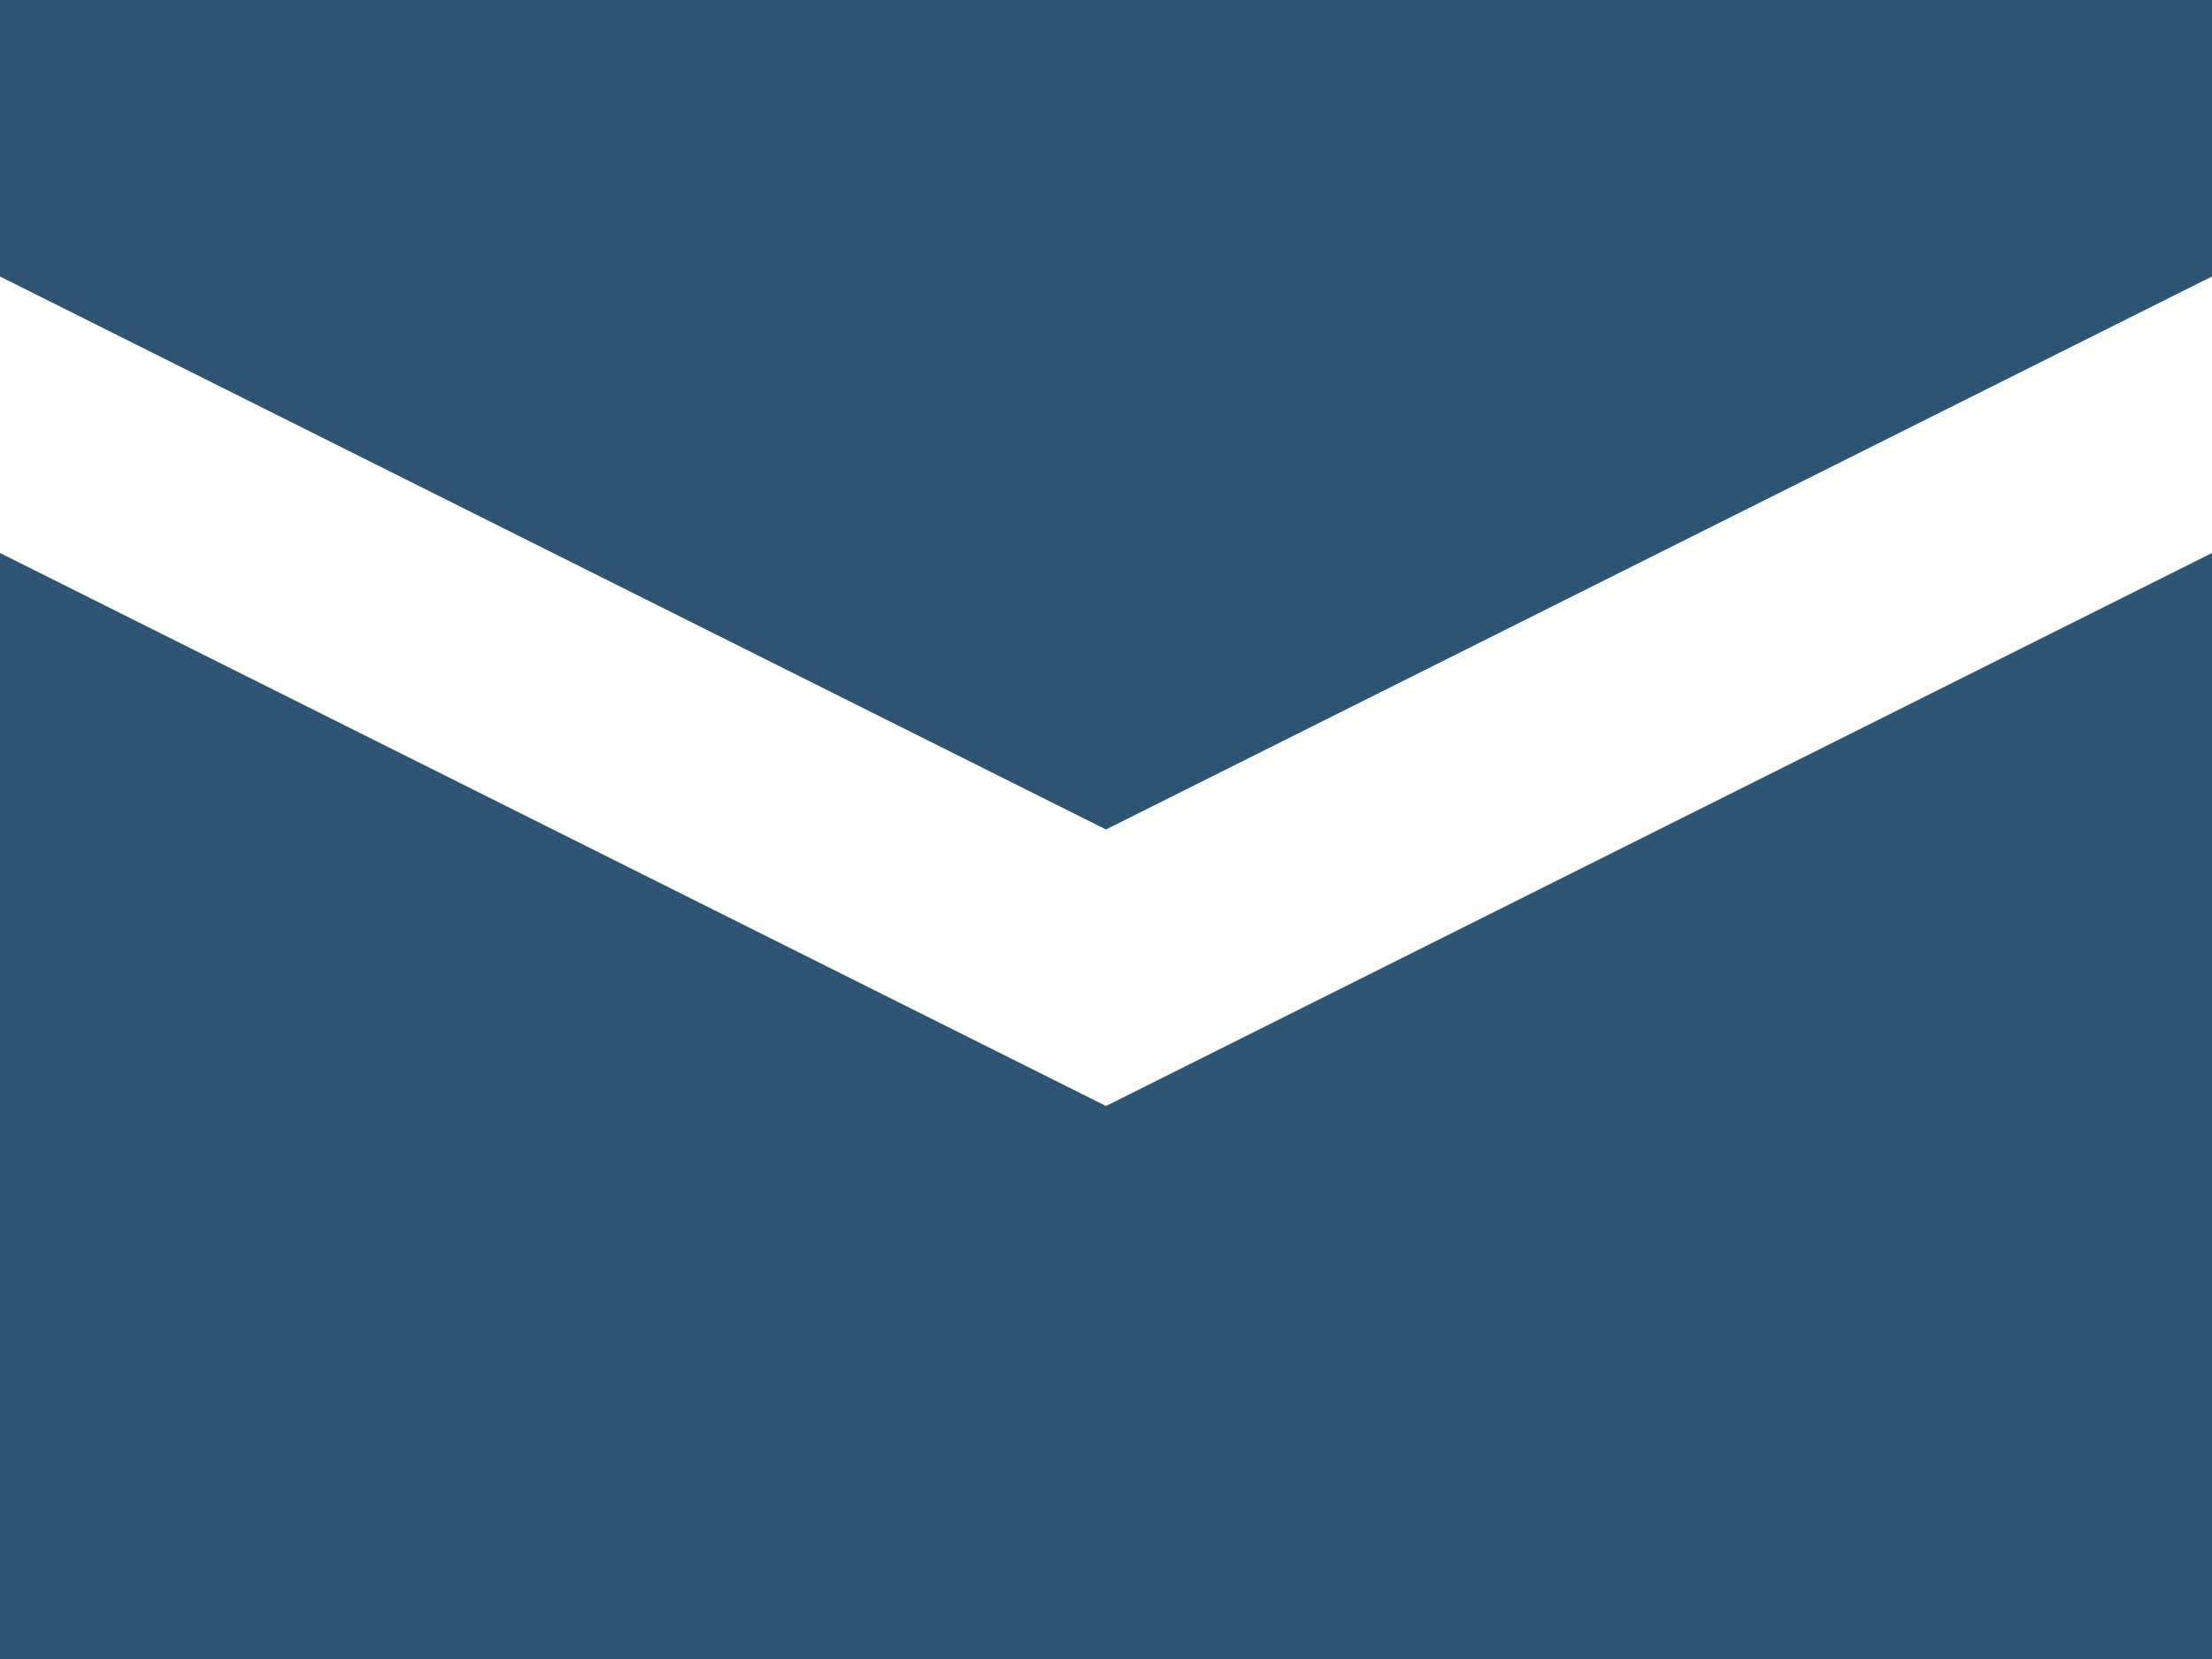
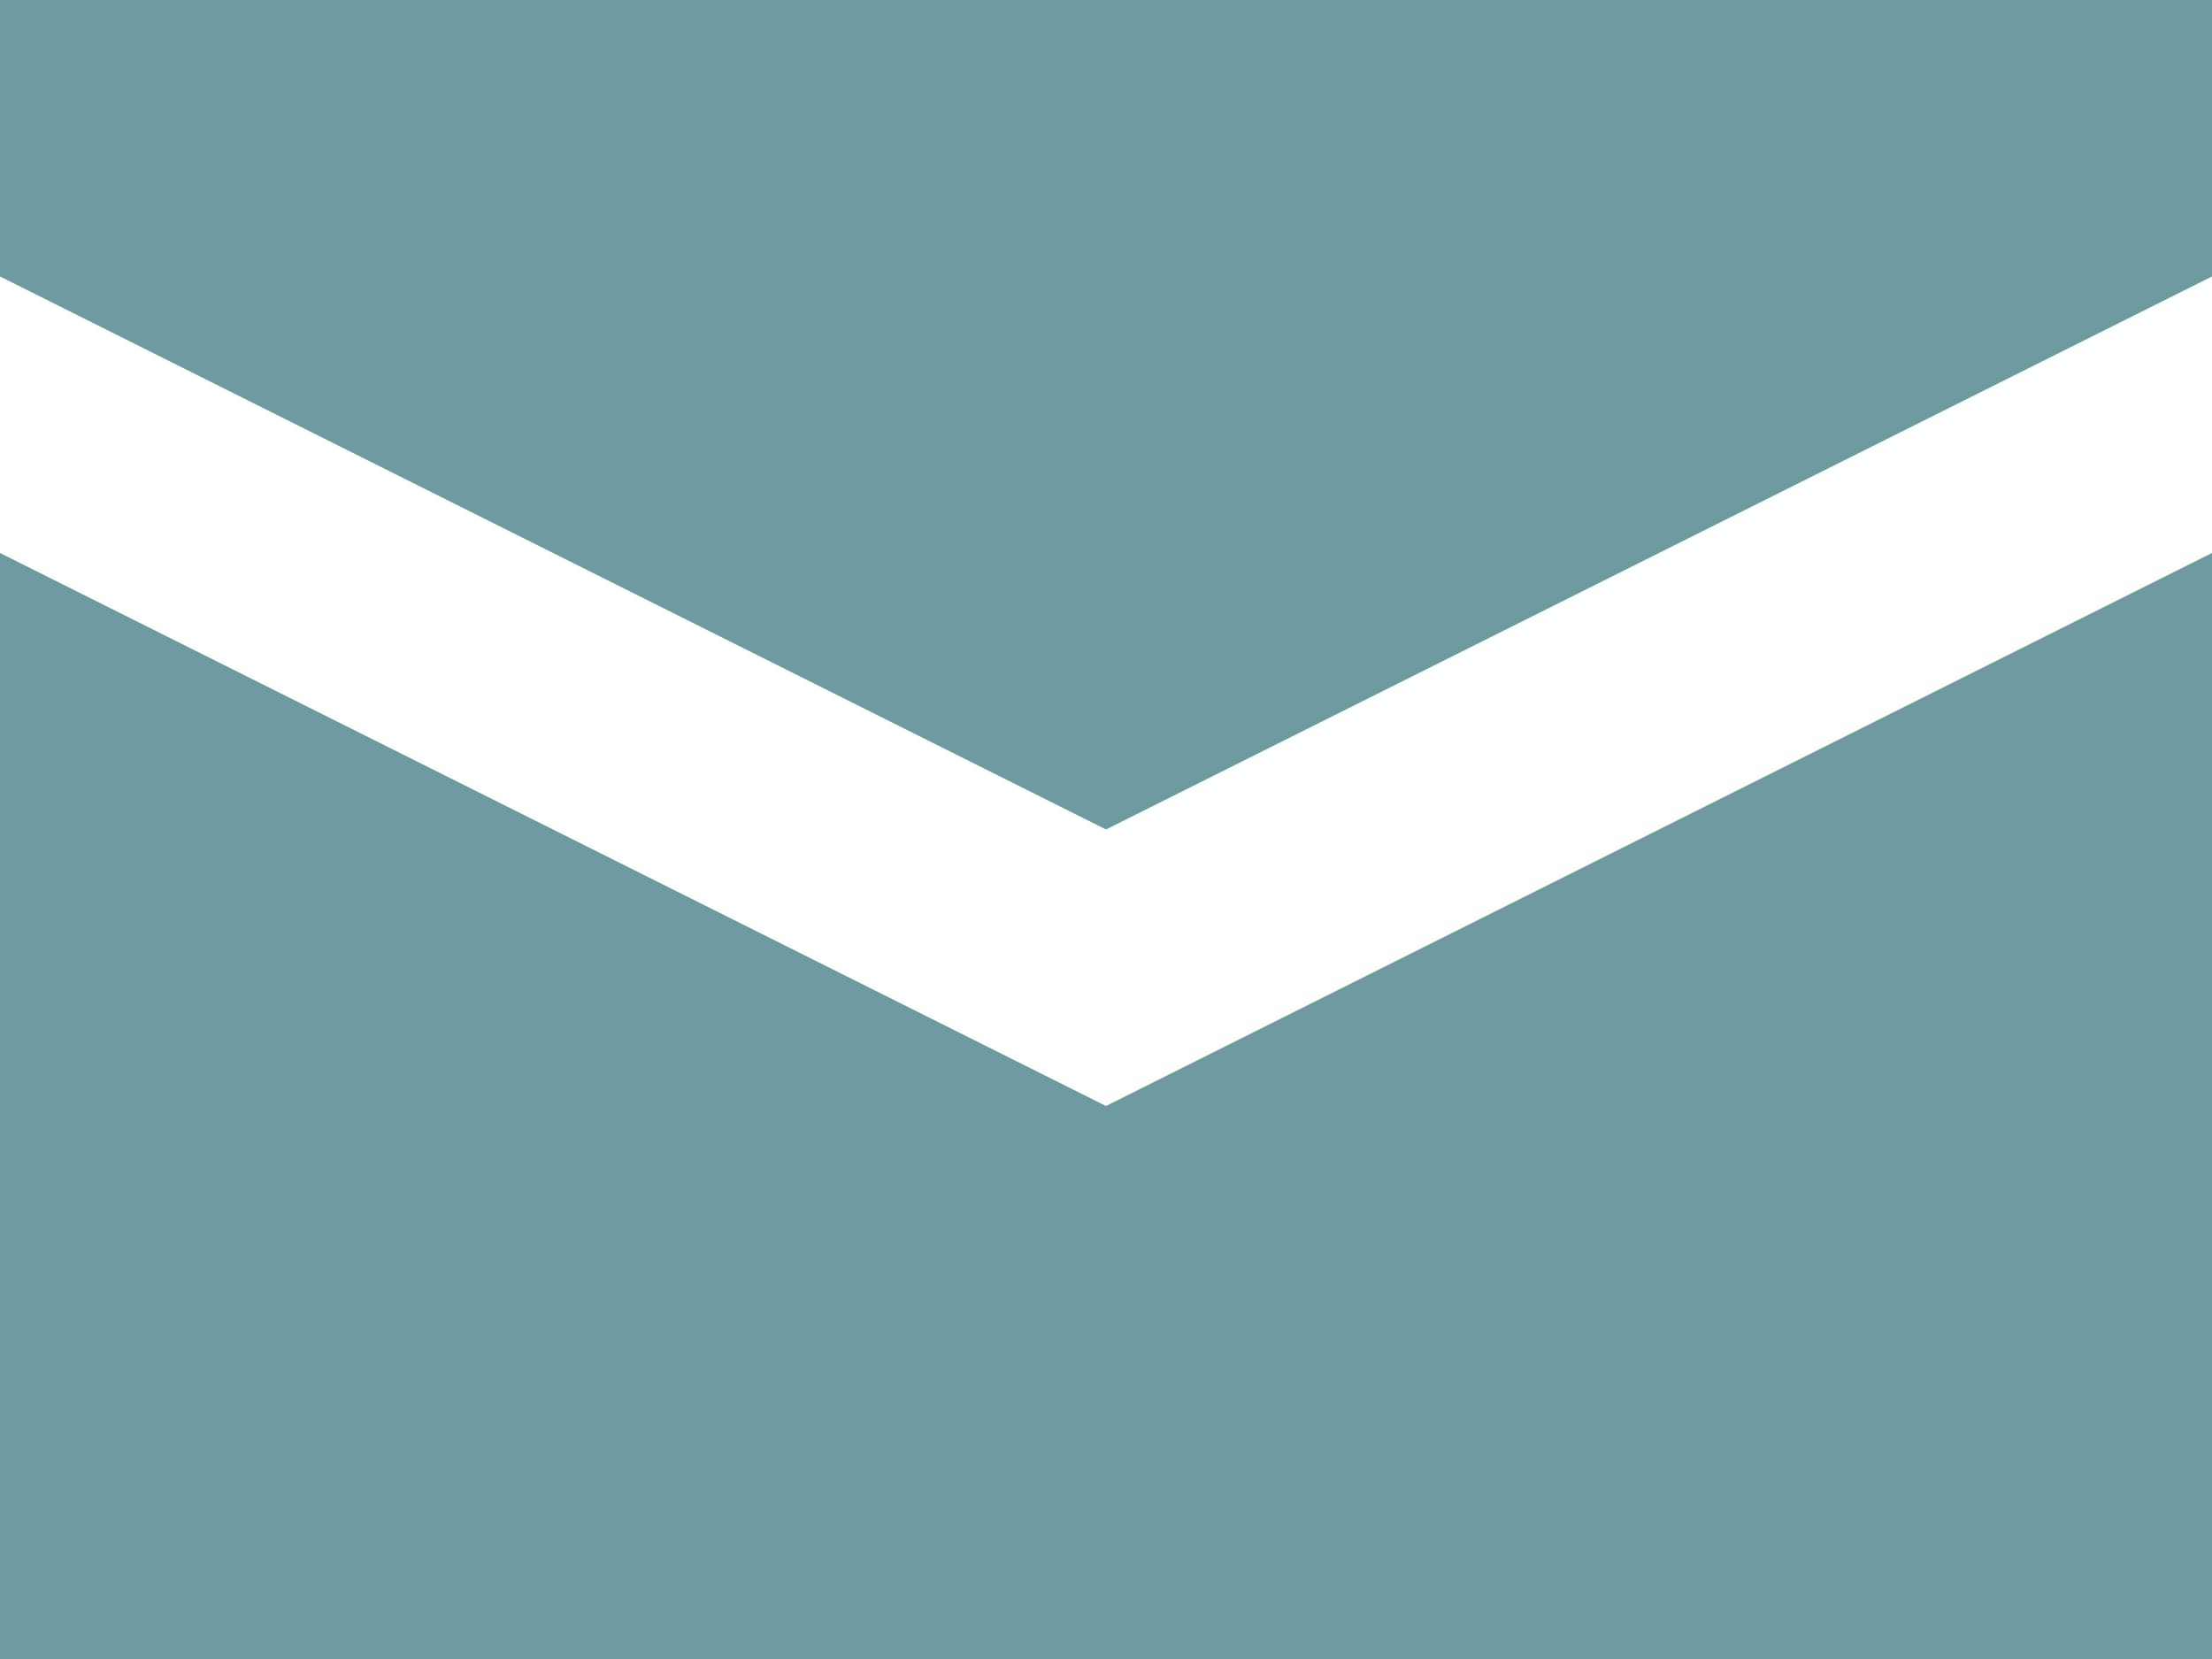
<svg xmlns="http://www.w3.org/2000/svg" id="Layer_1" data-name="Layer 1" width="64" height="48" viewBox="0 0 64 48">
  <defs>
-     <style>.cls-1{fill:#2f5572;}</style>
+     <style>.cls-1{fill:#6d9ba1;}</style>
  </defs>
  <path class="cls-1" d="M0,0V8L32,24,64,8V0H0ZM0,16V48H64V16L32,32Z" />
</svg>
